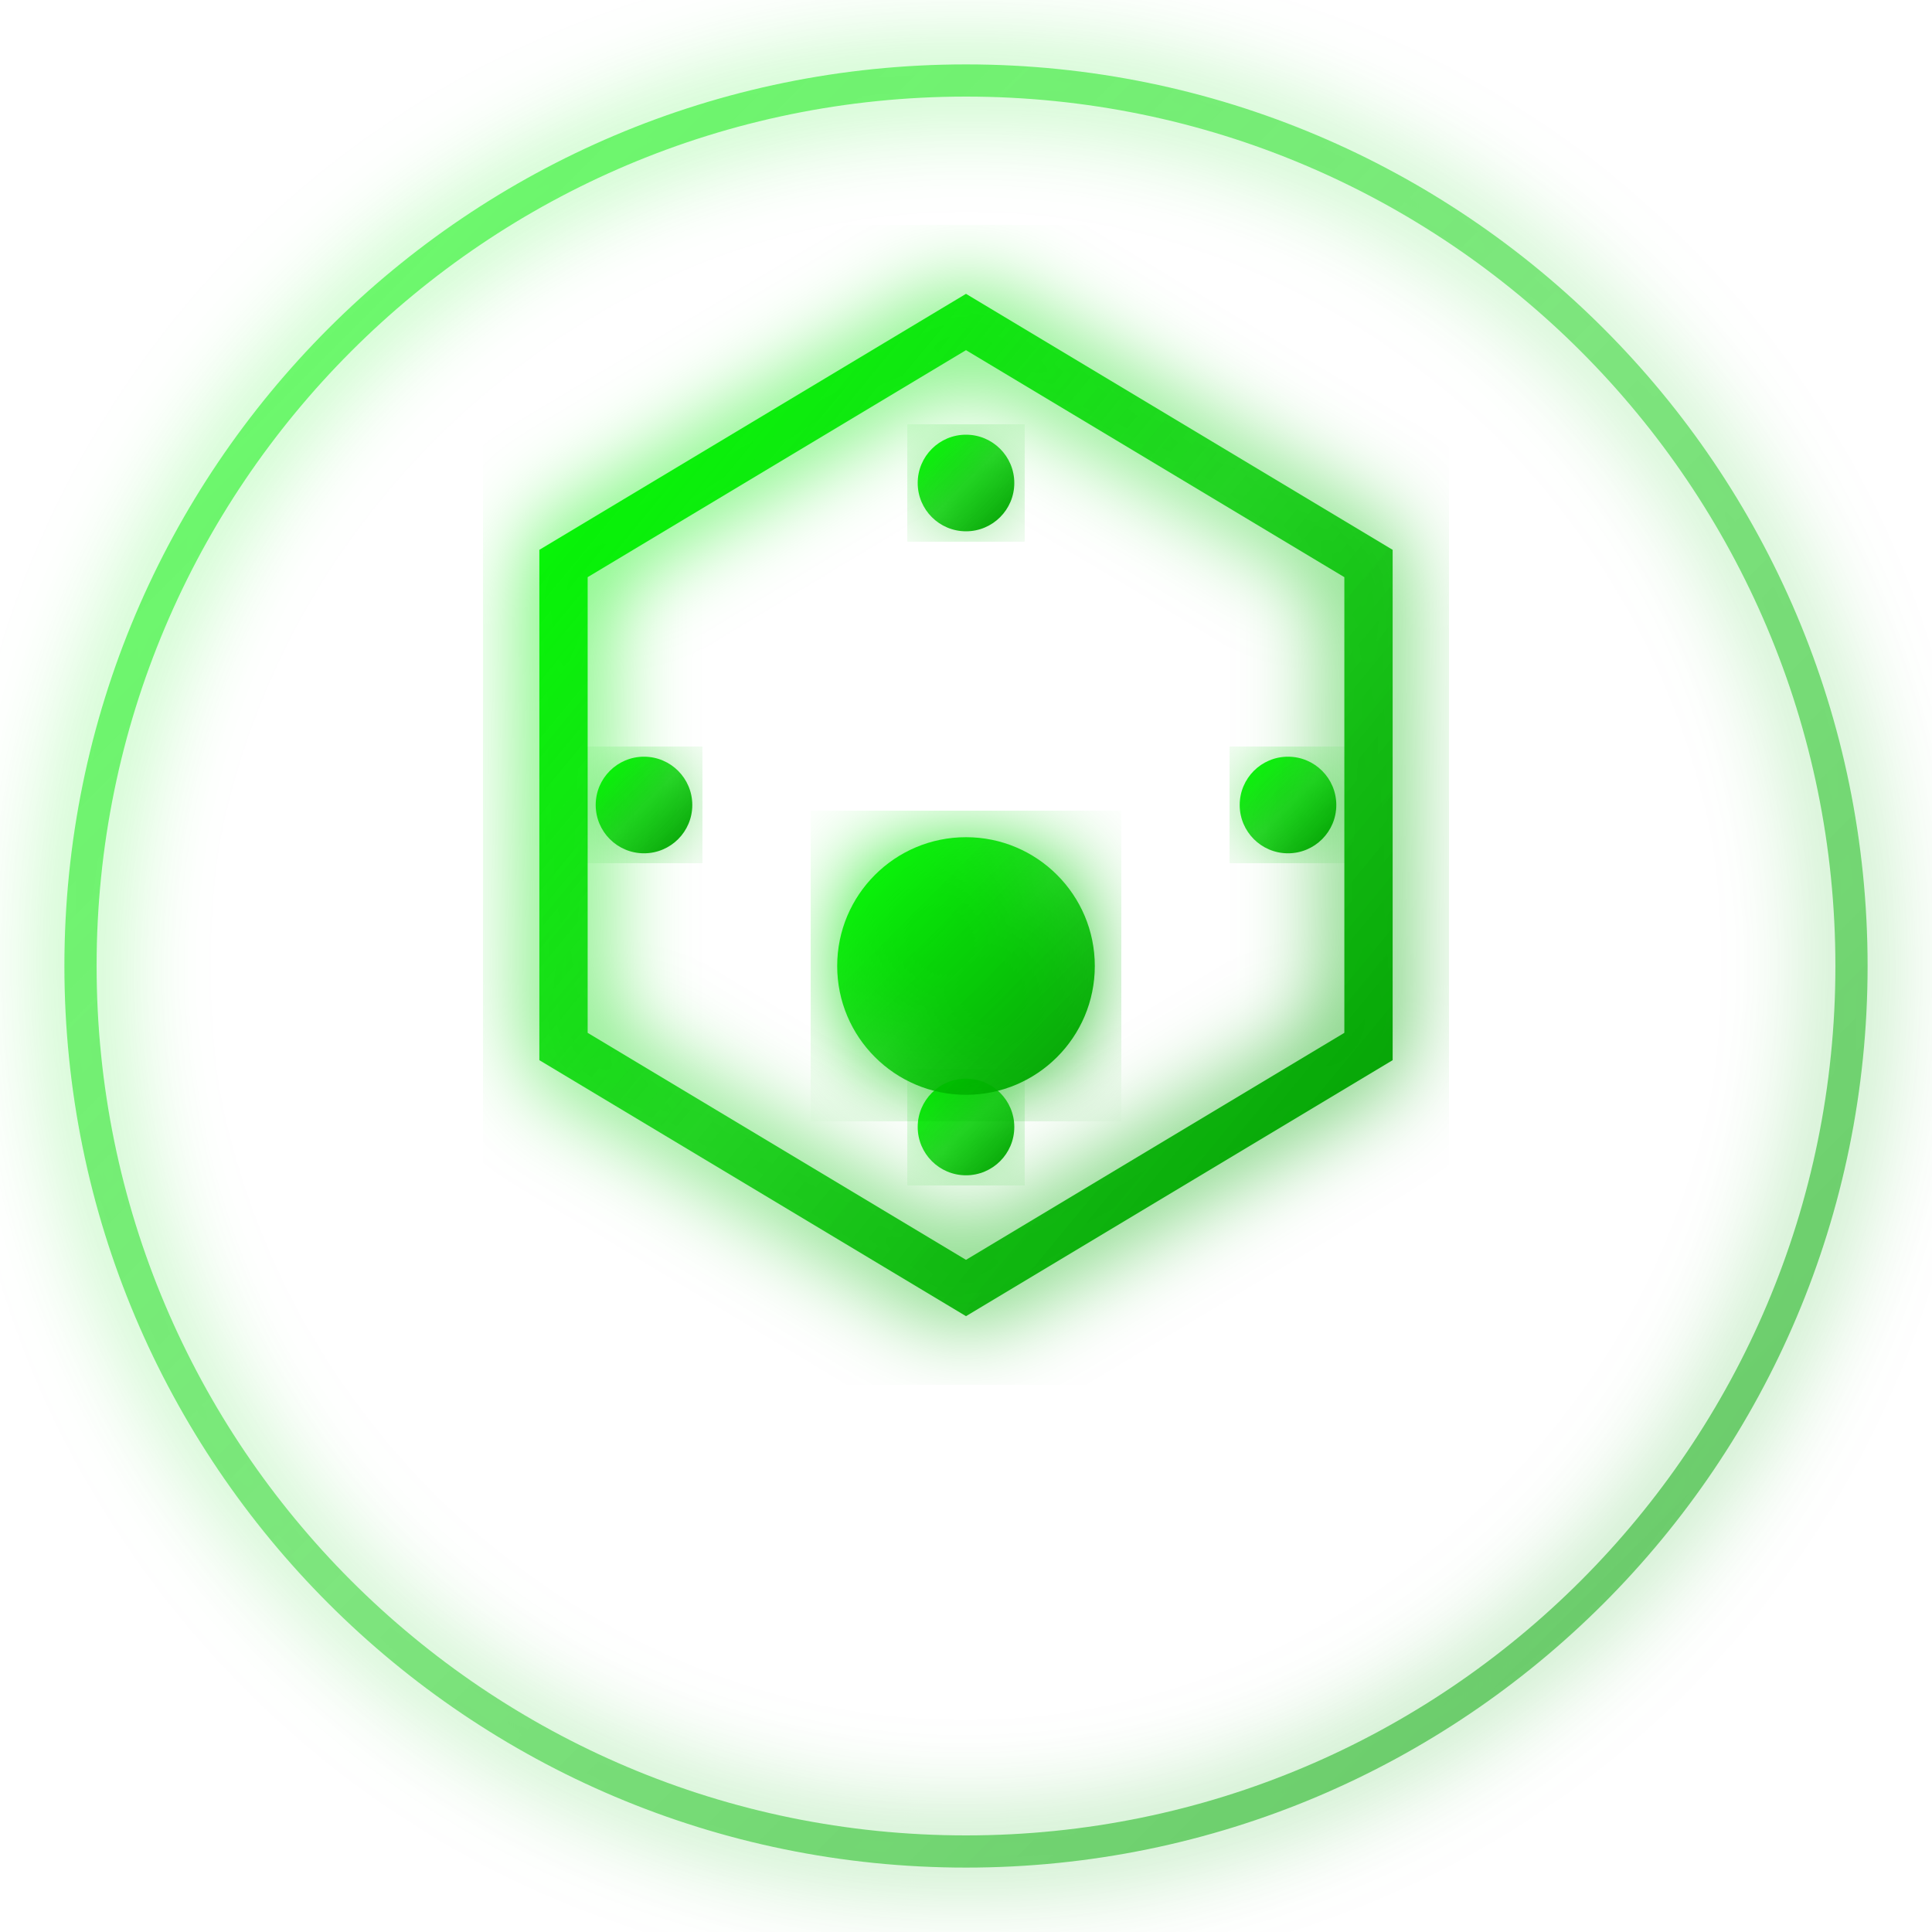
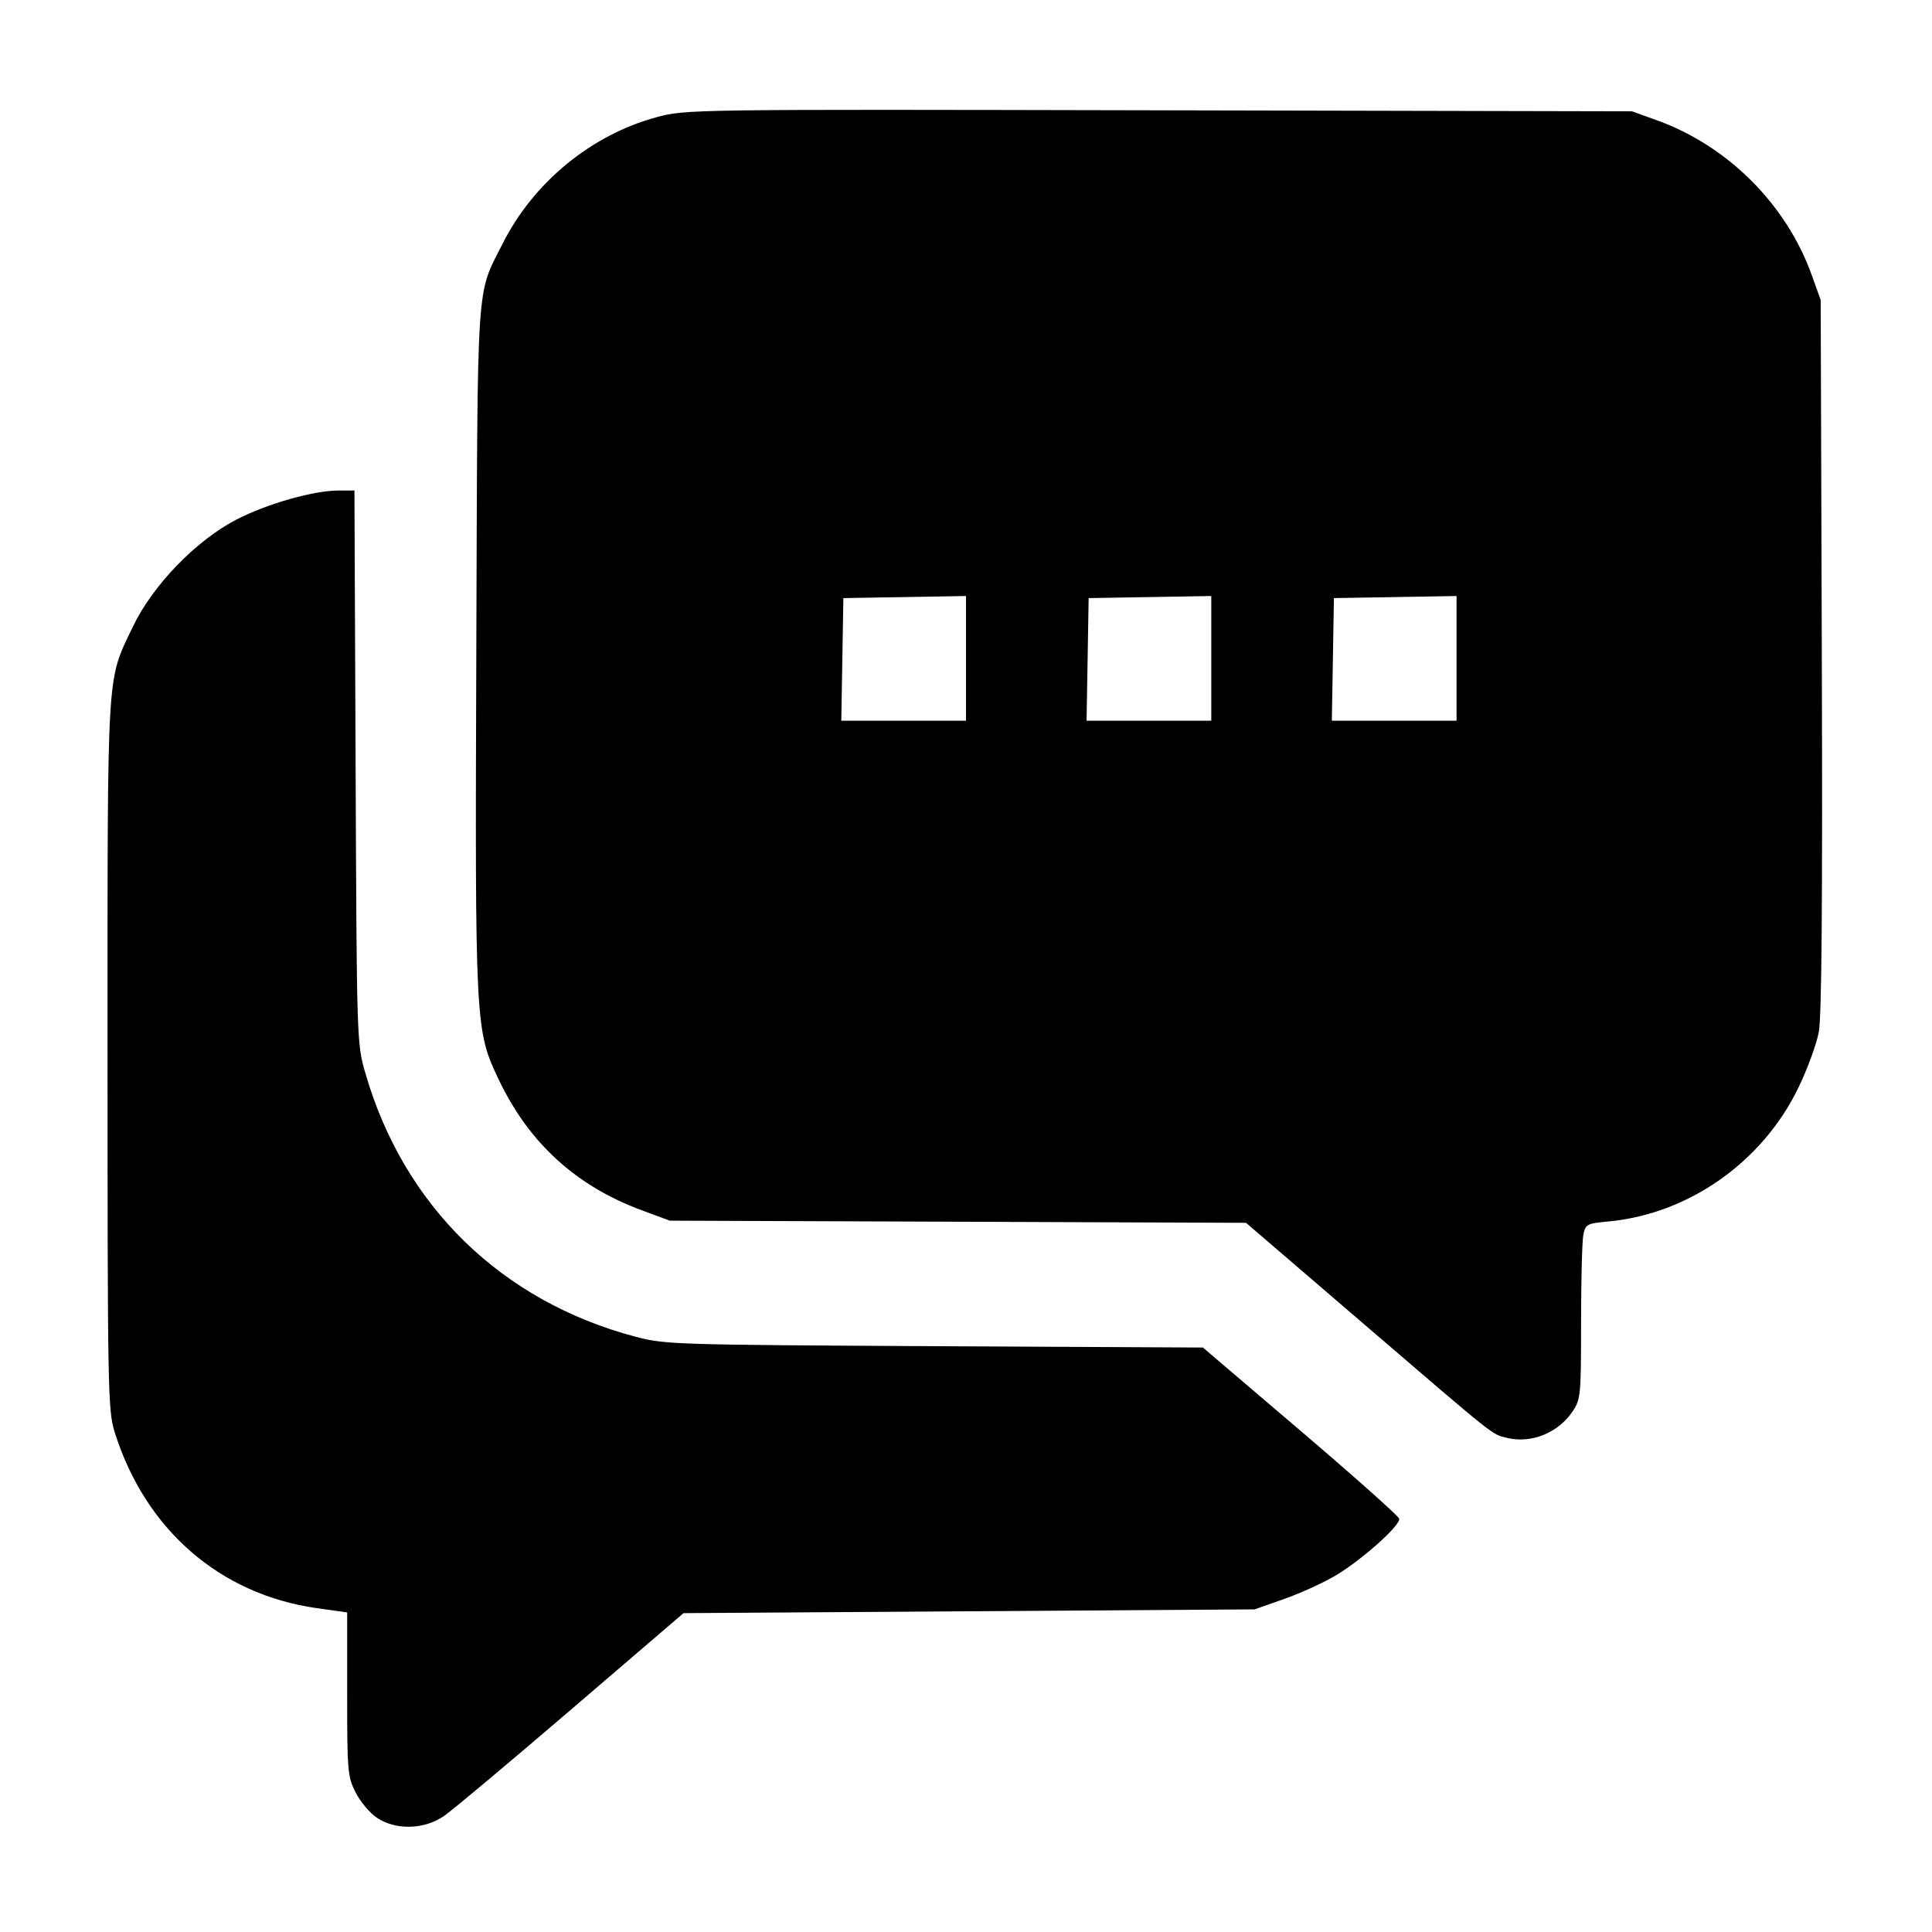
- <svg xmlns="http://www.w3.org/2000/svg" width="120" height="120" viewBox="0 0 120 120">
-   <defs>
-     <linearGradient id="neonGlow" x1="0%" y1="0%" x2="100%" y2="100%">
-       <stop offset="0%" style="stop-color:#00ff00;stop-opacity:1" />
-       <stop offset="50%" style="stop-color:#00cc00;stop-opacity:0.8" />
-       <stop offset="100%" style="stop-color:#009900;stop-opacity:1" />
-     </linearGradient>
-     <filter id="glow">
-       <feGaussianBlur stdDeviation="3" result="coloredBlur" />
-       <feMerge>
-         <feMergeNode in="coloredBlur" />
-         <feMergeNode in="SourceGraphic" />
-       </feMerge>
-     </filter>
-   </defs>
-   <circle cx="60" cy="60" r="55" fill="none" stroke="url(#neonGlow)" stroke-width="2" filter="url(#glow)" opacity="0.6" />
-   <polygon points="60,20 85,35 85,65 60,80 35,65 35,35" fill="none" stroke="url(#neonGlow)" stroke-width="3" filter="url(#glow)" />
-   <line x1="60" y1="30" x2="60" y2="70" stroke="url(#neonGlow)" stroke-width="2" filter="url(#glow)" />
-   <line x1="40" y1="50" x2="80" y2="50" stroke="url(#neonGlow)" stroke-width="2" filter="url(#glow)" />
-   <circle cx="60" cy="30" r="3" fill="url(#neonGlow)" filter="url(#glow)" />
-   <circle cx="60" cy="70" r="3" fill="url(#neonGlow)" filter="url(#glow)" />
-   <circle cx="40" cy="50" r="3" fill="url(#neonGlow)" filter="url(#glow)" />
-   <circle cx="80" cy="50" r="3" fill="url(#neonGlow)" filter="url(#glow)" />
-   <circle cx="60" cy="60" r="8" fill="url(#neonGlow)" filter="url(#glow)" />
+ <svg xmlns="http://www.w3.org/2000/svg" width="512" height="512" viewBox="0 0 512 512">
+   <g>
+     <path d="M 99.90 481.74 C98.03,480.50 95.49,477.48 94.25,475.03 C92.12,470.82 92.00,469.39 92.00,448.94 L 92.00 427.31 L 83.97 426.18 C58.24,422.54 38.46,405.31 30.38,379.50 C28.60,373.81 28.50,368.68 28.50,279.50 C28.50,175.47 28.18,180.85 35.20,166.11 C40.41,155.16 51.95,143.22 62.70,137.67 C70.73,133.52 83.08,130.00 89.62,130.00 L 93.93 130.00 L 94.24 203.25 C94.54,276.00 94.56,276.55 96.82,284.37 C106.99,319.59 132.88,344.85 168.47,354.26 C176.22,356.31 178.95,356.39 247.64,356.75 L 318.78 357.11 L 344.64 379.16 C358.86,391.29 370.63,401.77 370.80,402.46 C371.20,404.16 361.30,413.06 354.24,417.36 C351.07,419.28 344.89,422.12 340.49,423.68 L 332.50 426.50 L 256.82 427.00 L 181.14 427.50 L 151.40 453.00 C135.05,467.02 119.88,479.74 117.68,481.25 C112.44,484.87 104.92,485.08 99.90,481.74 ZM 399.39 381.06 C395.30,380.07 396.98,381.41 361.32,350.78 L 330.21 324.06 L 253.86 323.77 L 177.50 323.49 L 170.10 320.75 C152.73,314.33 140.24,302.96 132.28,286.33 C125.91,273.01 125.88,272.46 126.23,171.83 C126.58,71.67 126.12,78.66 133.24,64.50 C141.37,48.34 156.74,35.72 173.97,31.07 C181.74,28.97 182.36,28.96 307.14,29.23 L 432.50 29.50 L 439.00 31.84 C457.90,38.64 473.43,54.16 480.17,73.00 L 482.50 79.50 L 482.80 173.50 C483.01,239.24 482.77,269.30 482.00,273.50 C481.39,276.80 478.88,283.59 476.43,288.59 C466.87,308.07 447.44,321.69 426.35,323.69 C420.49,324.24 420.17,324.41 419.60,327.26 C419.27,328.90 419.00,339.35 419.00,350.48 C419.00,369.81 418.90,370.85 416.75,374.05 C412.91,379.74 405.80,382.61 399.39,381.06 ZM 256.00 174.48 L 256.00 157.95 L 239.75 158.23 L 223.50 158.50 L 223.23 174.75 L 222.95 191.00 L 239.48 191.00 L 256.00 191.00 L 256.00 174.48 ZM 321.00 174.48 L 321.00 157.95 L 304.75 158.23 L 288.50 158.50 L 288.23 174.75 L 287.95 191.00 L 304.48 191.00 L 321.00 191.00 L 321.00 174.48 ZM 386.00 174.48 L 386.00 157.95 L 369.75 158.23 L 353.50 158.50 L 353.23 174.75 L 352.95 191.00 L 369.48 191.00 L 386.00 191.00 L 386.00 174.48 Z" fill="rgba(0,0,0,1)" />
+   </g>
</svg>
